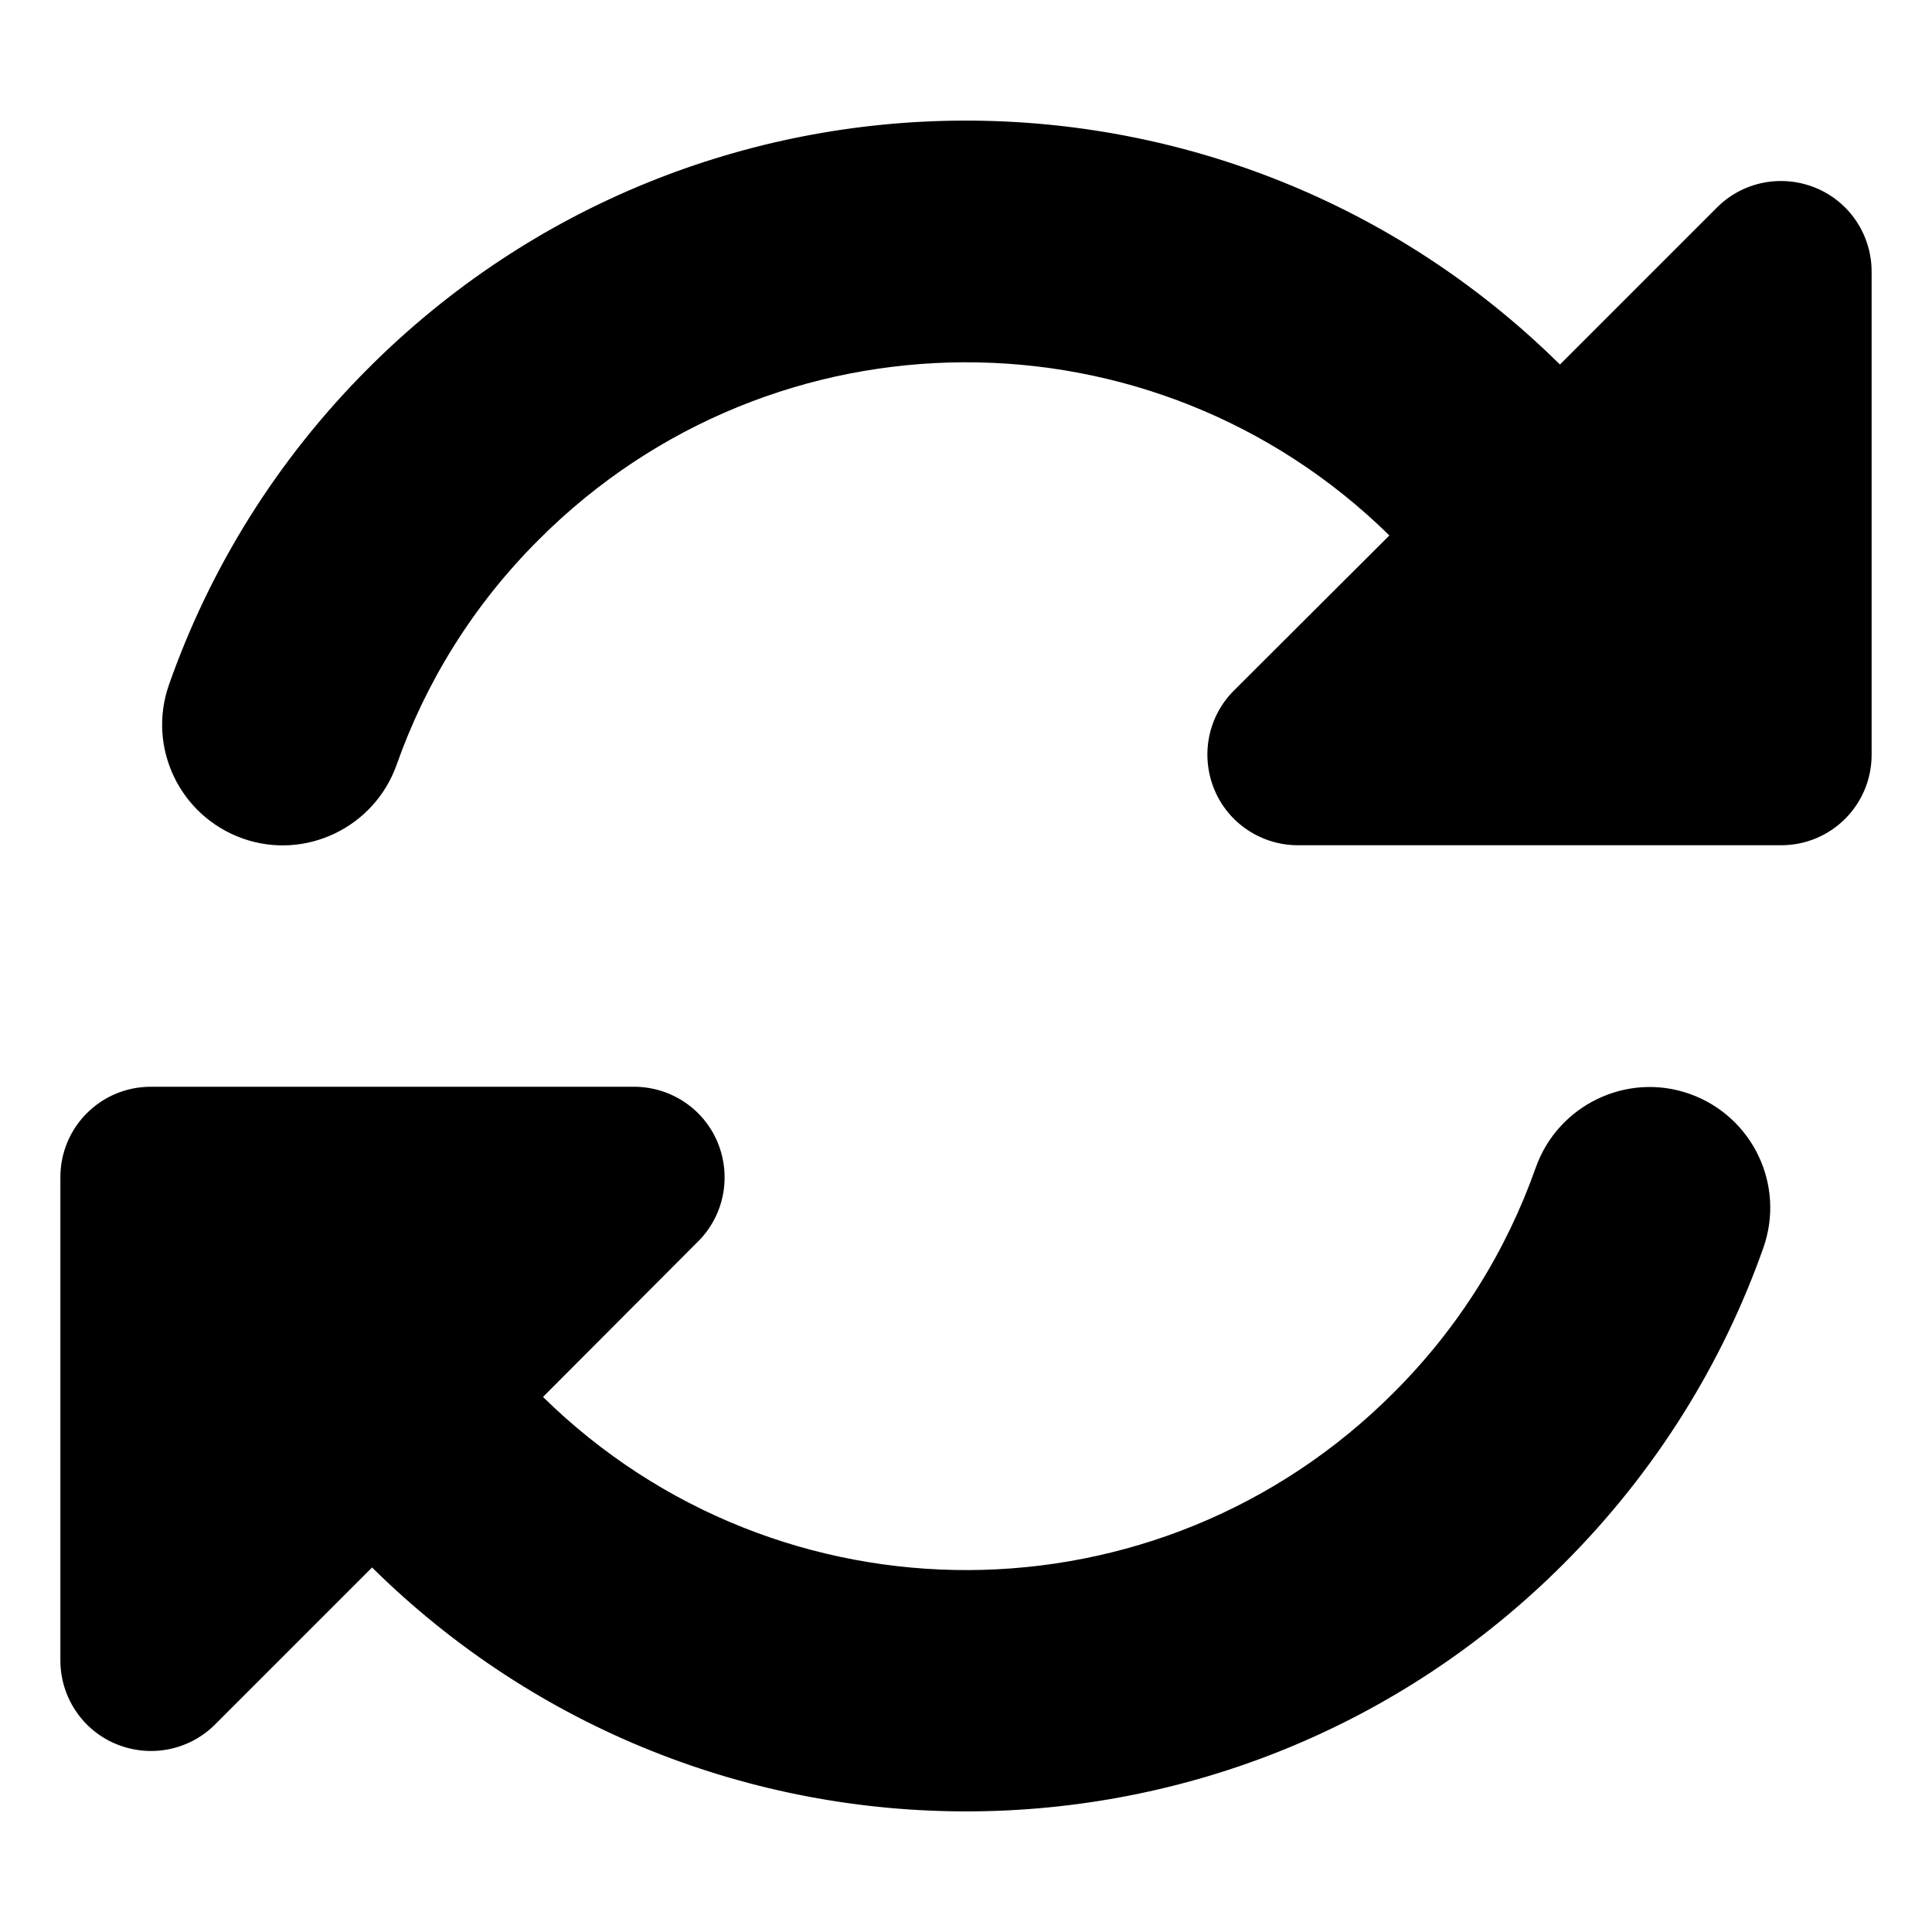
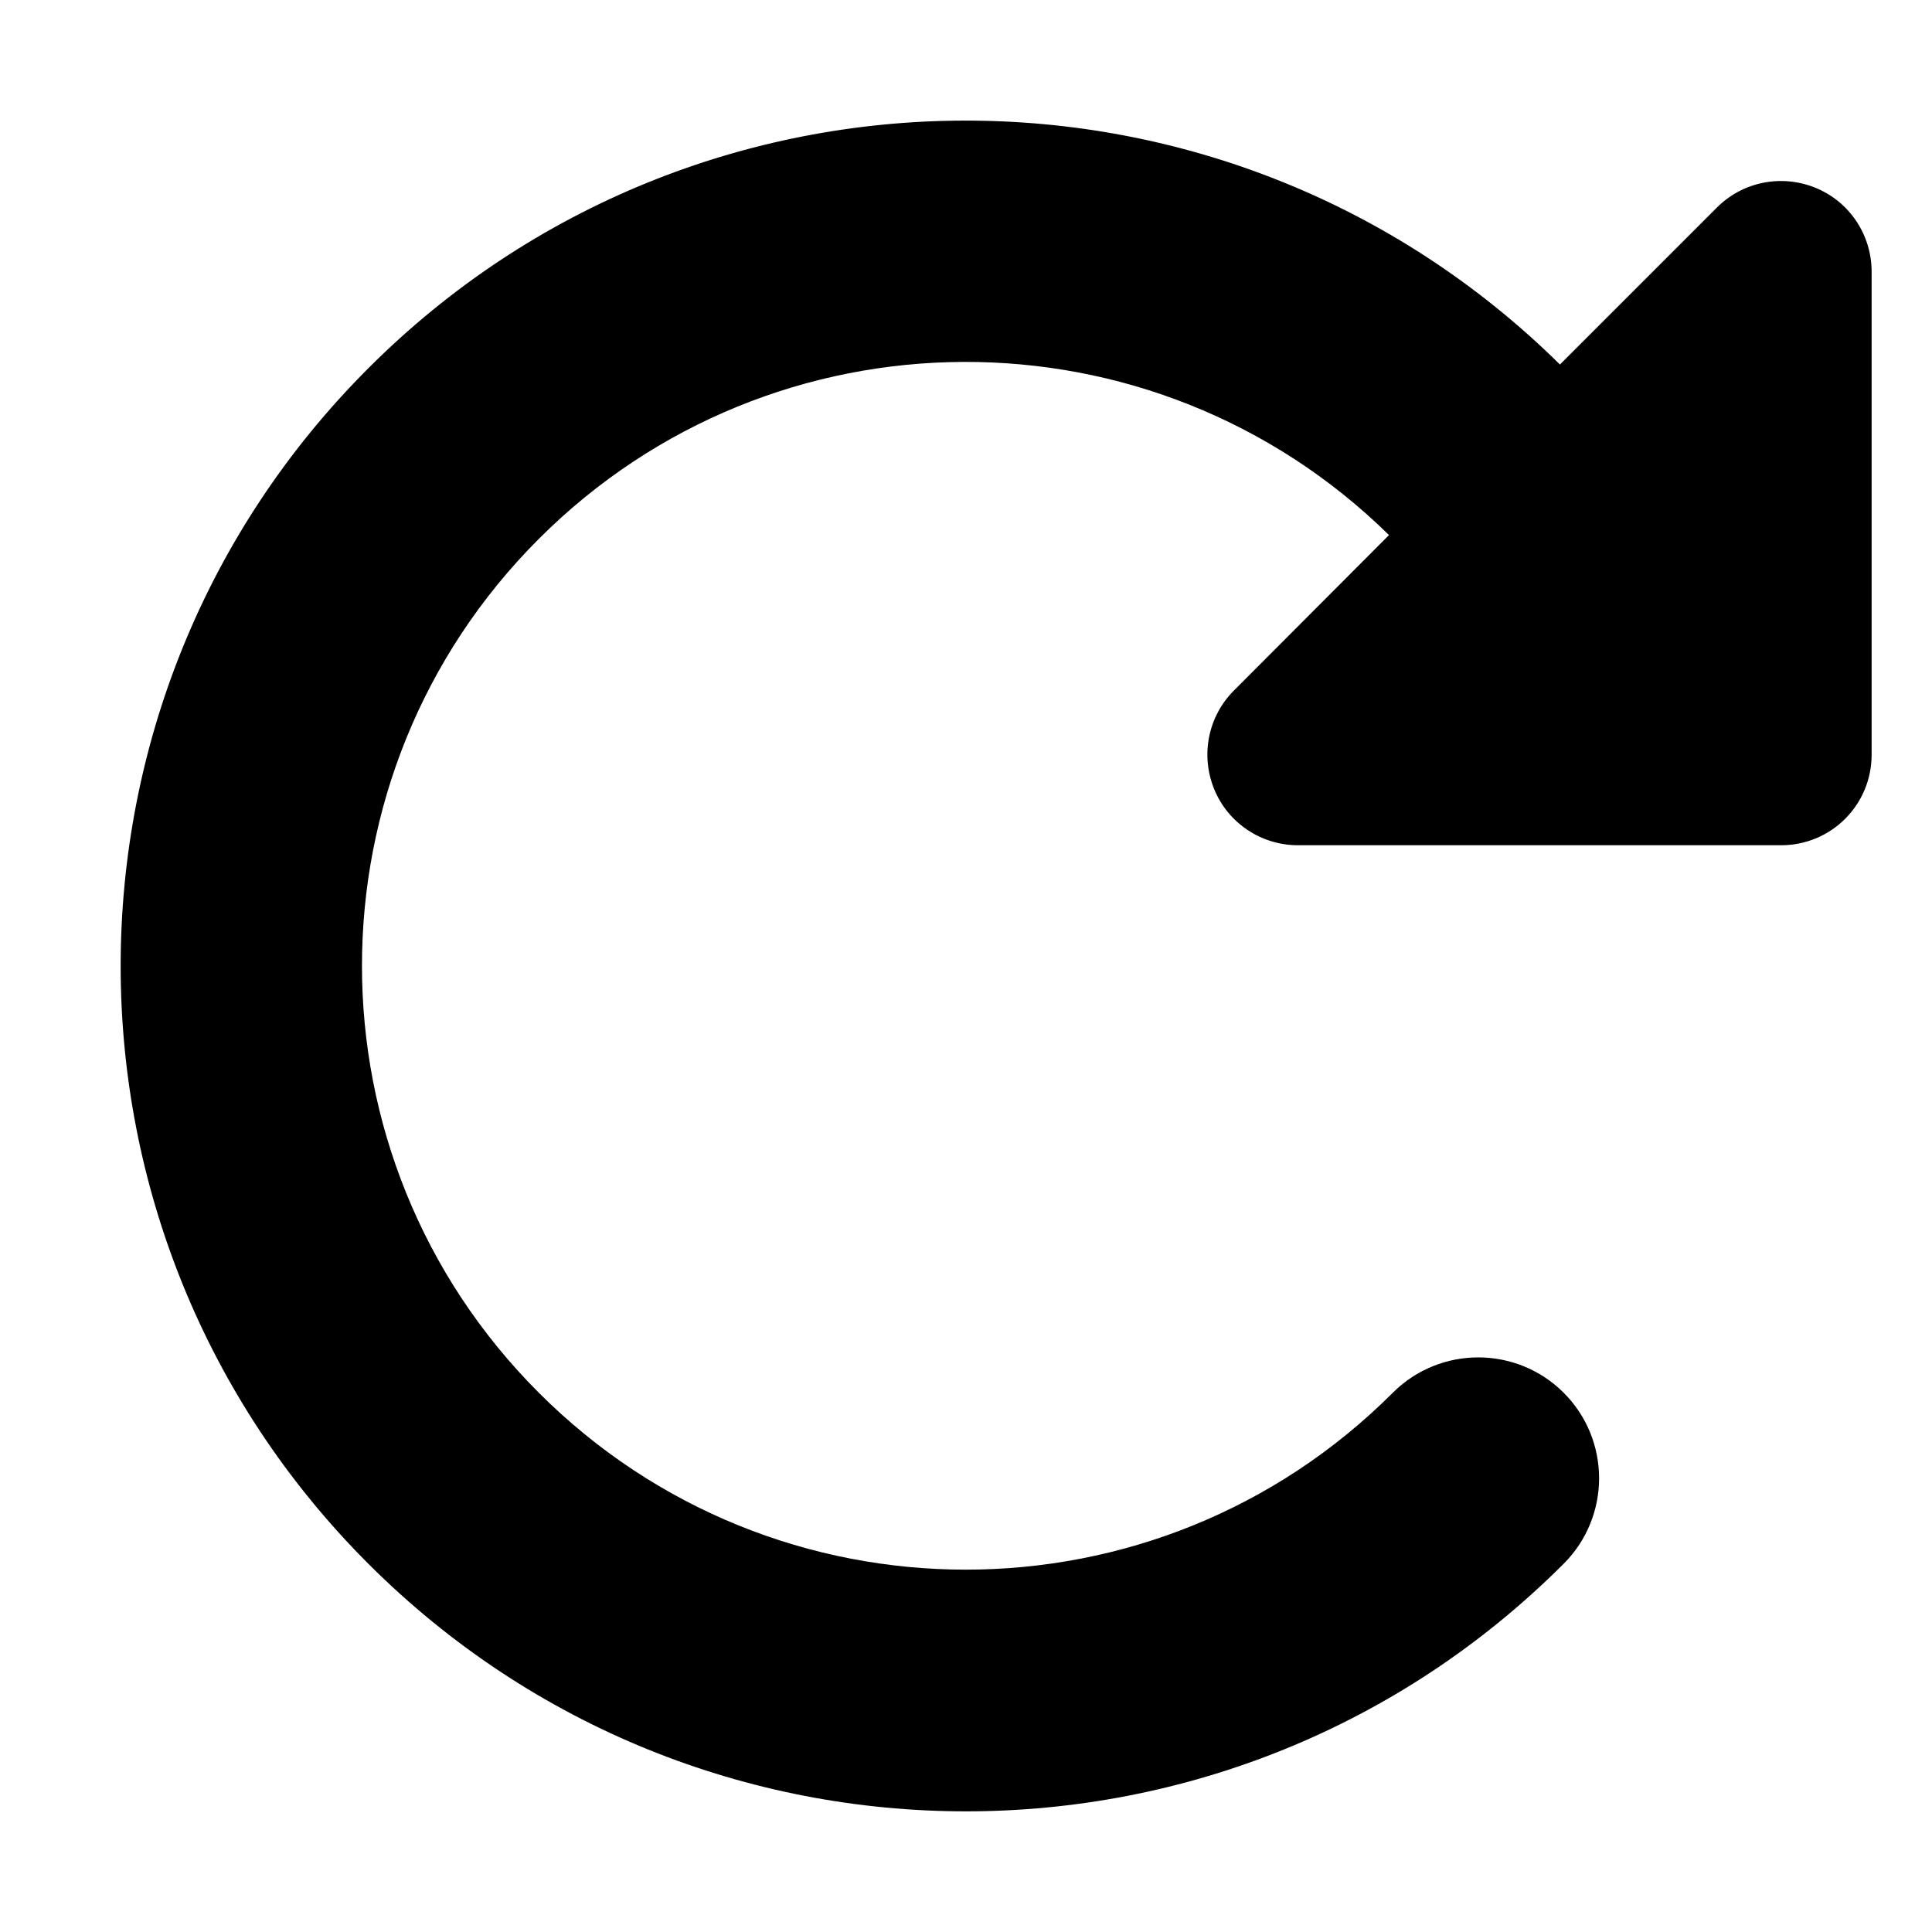
<svg xmlns="http://www.w3.org/2000/svg" viewBox="0 0 512 512">
-   <path d="M142.9 142.9c62.2-62.2 162.7-62.5 225.3-1L327 183c-6.9 6.9-8.9 17.2-5.2 26.2s12.5 14.8 22.2 14.8H463.5c0 0 0 0 0 0H472c13.3 0 24-10.7 24-24V72c0-9.7-5.8-18.5-14.8-22.2s-19.3-1.7-26.2 5.2L413.4 96.6c-87.6-86.5-228.7-86.2-315.8 1C73.2 122 55.6 150.7 44.8 181.4c-5.9 16.7 2.9 34.9 19.5 40.8s34.9-2.9 40.8-19.5c7.7-21.8 20.2-42.3 37.8-59.8zM16 312v7.6 .7V440c0 9.7 5.8 18.5 14.8 22.2s19.3 1.7 26.2-5.2l41.6-41.6c87.6 86.5 228.7 86.2 315.8-1c24.4-24.4 42.1-53.1 52.9-83.7c5.9-16.7-2.9-34.9-19.5-40.8s-34.9 2.9-40.8 19.5c-7.7 21.8-20.2 42.3-37.8 59.8c-62.2 62.2-162.7 62.5-225.3 1L185 329c6.9-6.9 8.9-17.2 5.2-26.2s-12.5-14.8-22.2-14.8H48.4h-.7H40c-13.3 0-24 10.7-24 24z" />
+   <path d="M463.5 224H472c13.3 0 24-10.7 24-24V72c0-9.7-5.8-18.5-14.8-22.2s-19.3-1.7-26.2 5.2L413.4 96.6c-87.6-86.5-228.7-86.2-315.8 1c-87.5 87.5-87.5 229.3 0 316.8s229.3 87.5 316.8 0c12.5-12.5 12.5-32.8 0-45.3s-32.8-12.5-45.3 0c-62.5 62.5-163.8 62.5-226.3 0s-62.5-163.8 0-226.3c62.2-62.2 162.7-62.5 225.3-1L327 183c-6.9 6.9-8.9 17.2-5.2 26.2s12.5 14.8 22.2 14.8H463.5z" />
</svg>
